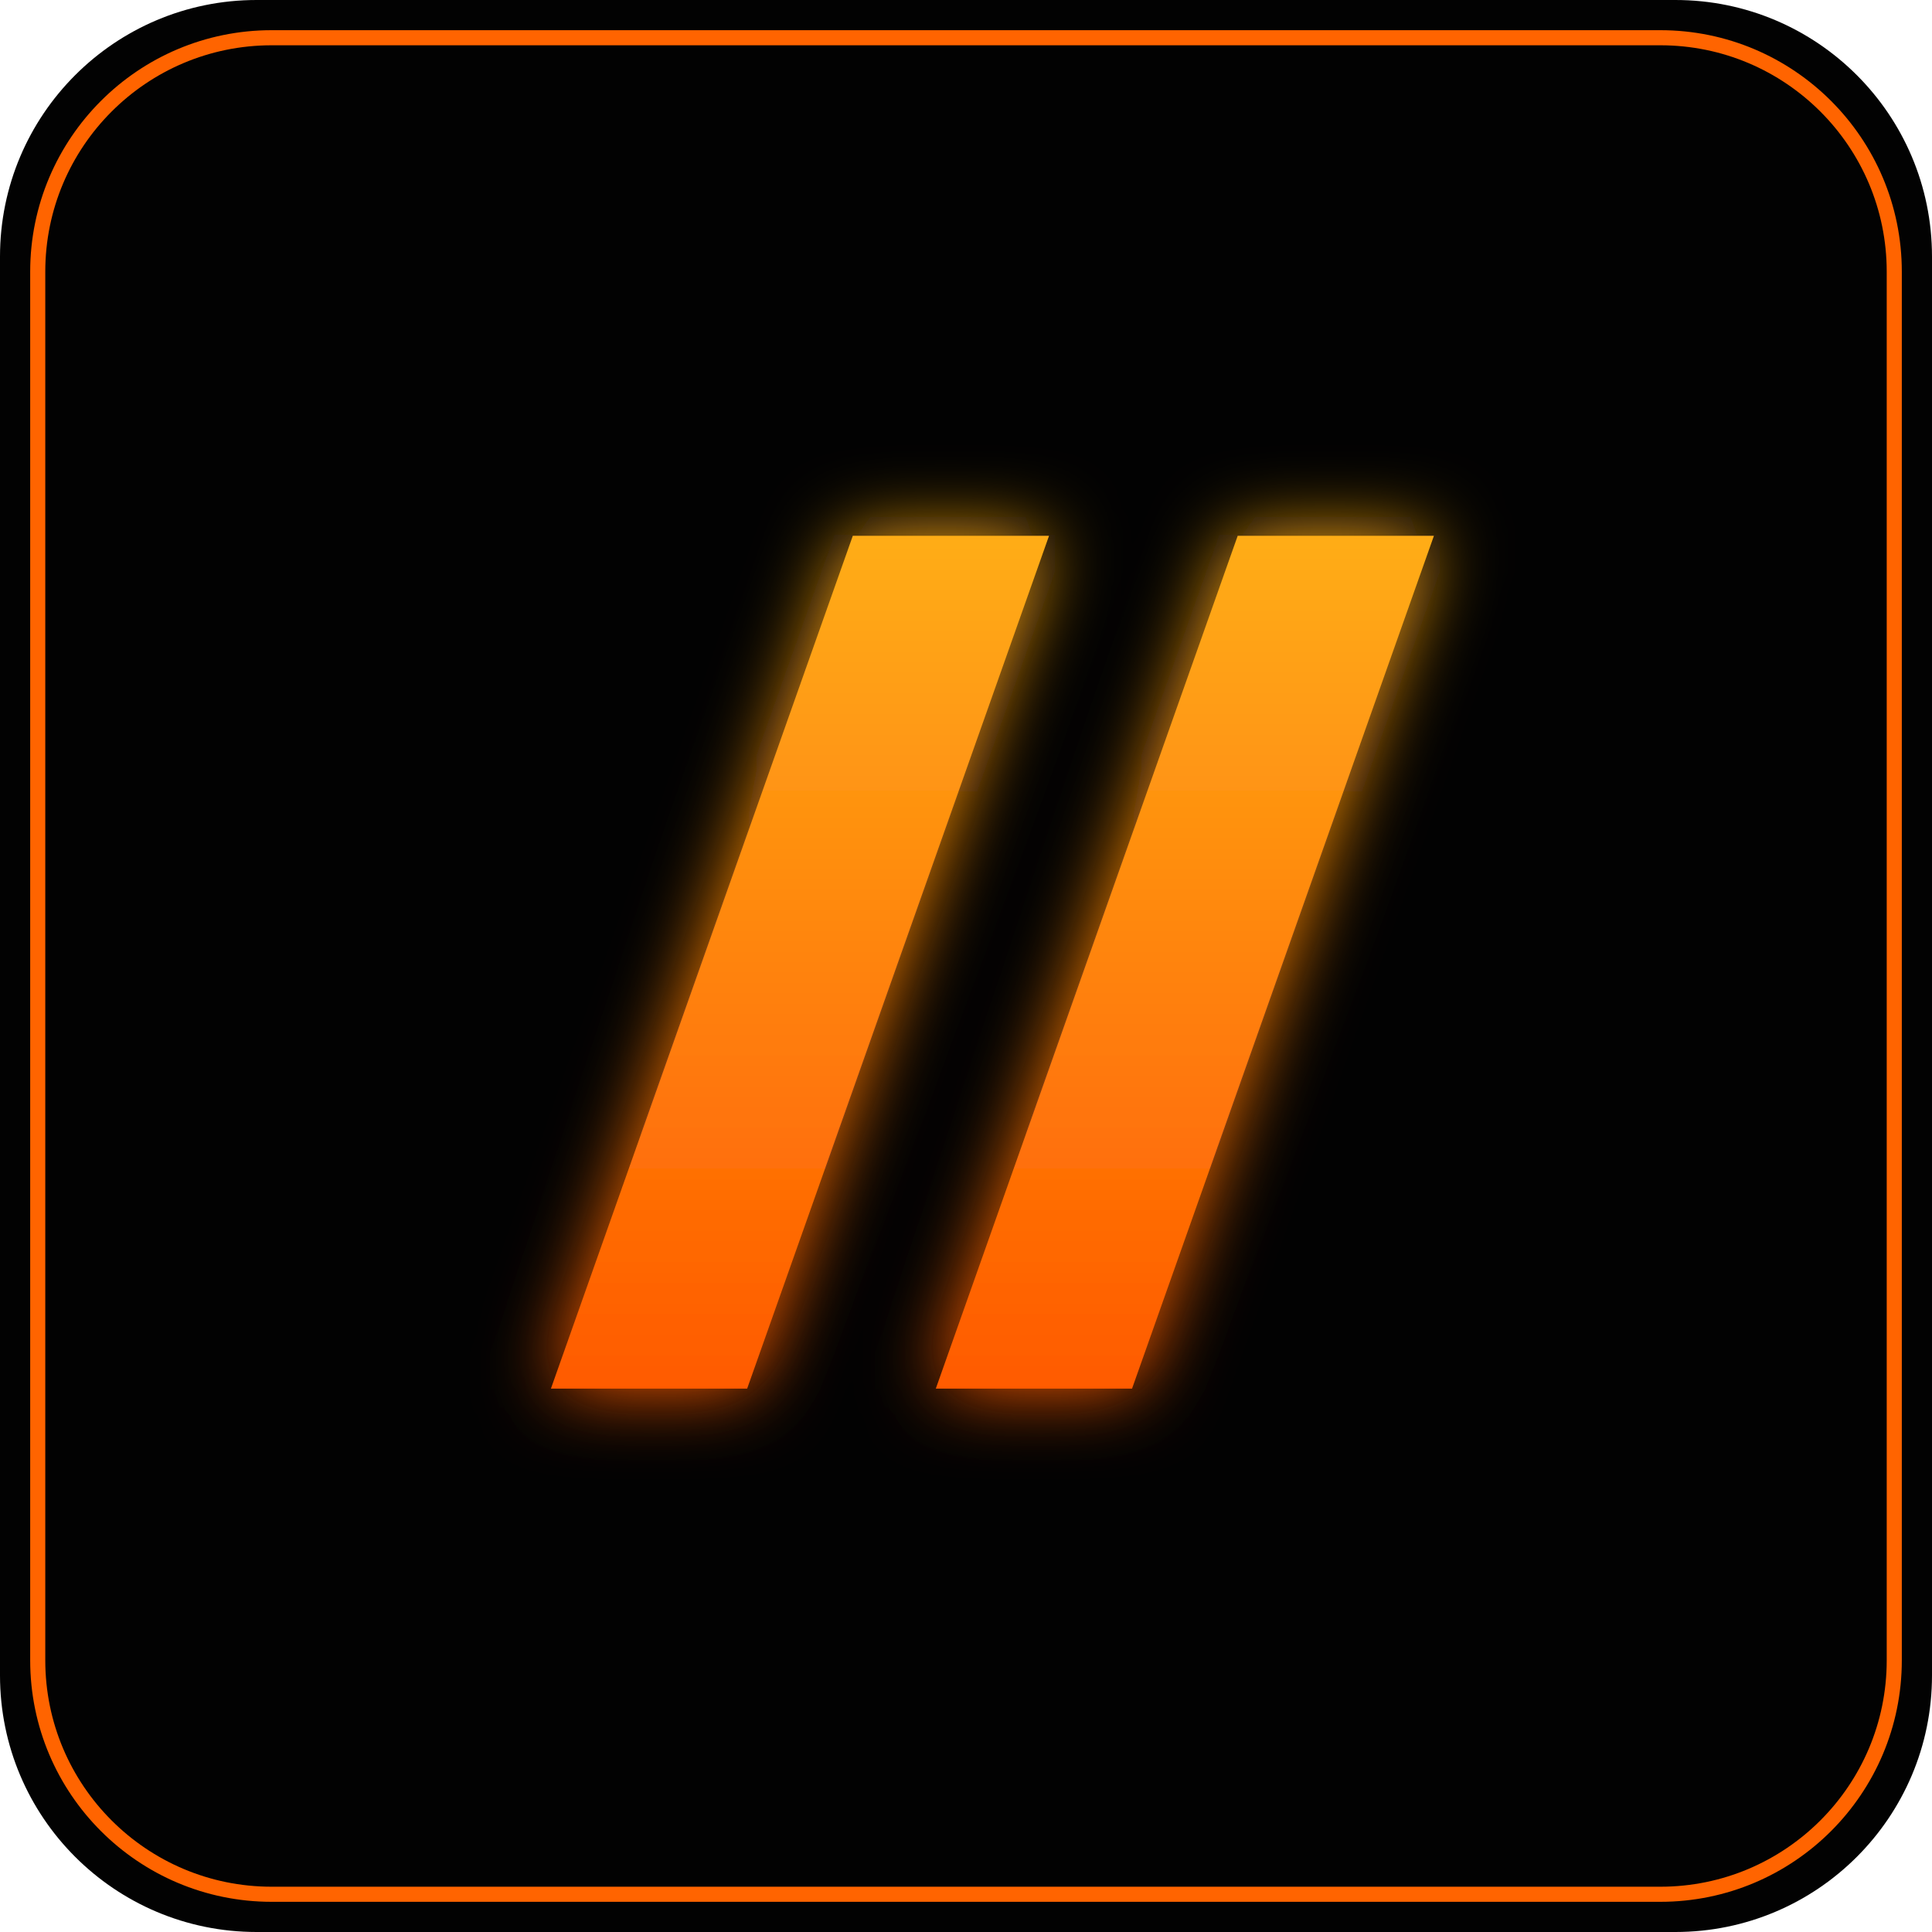
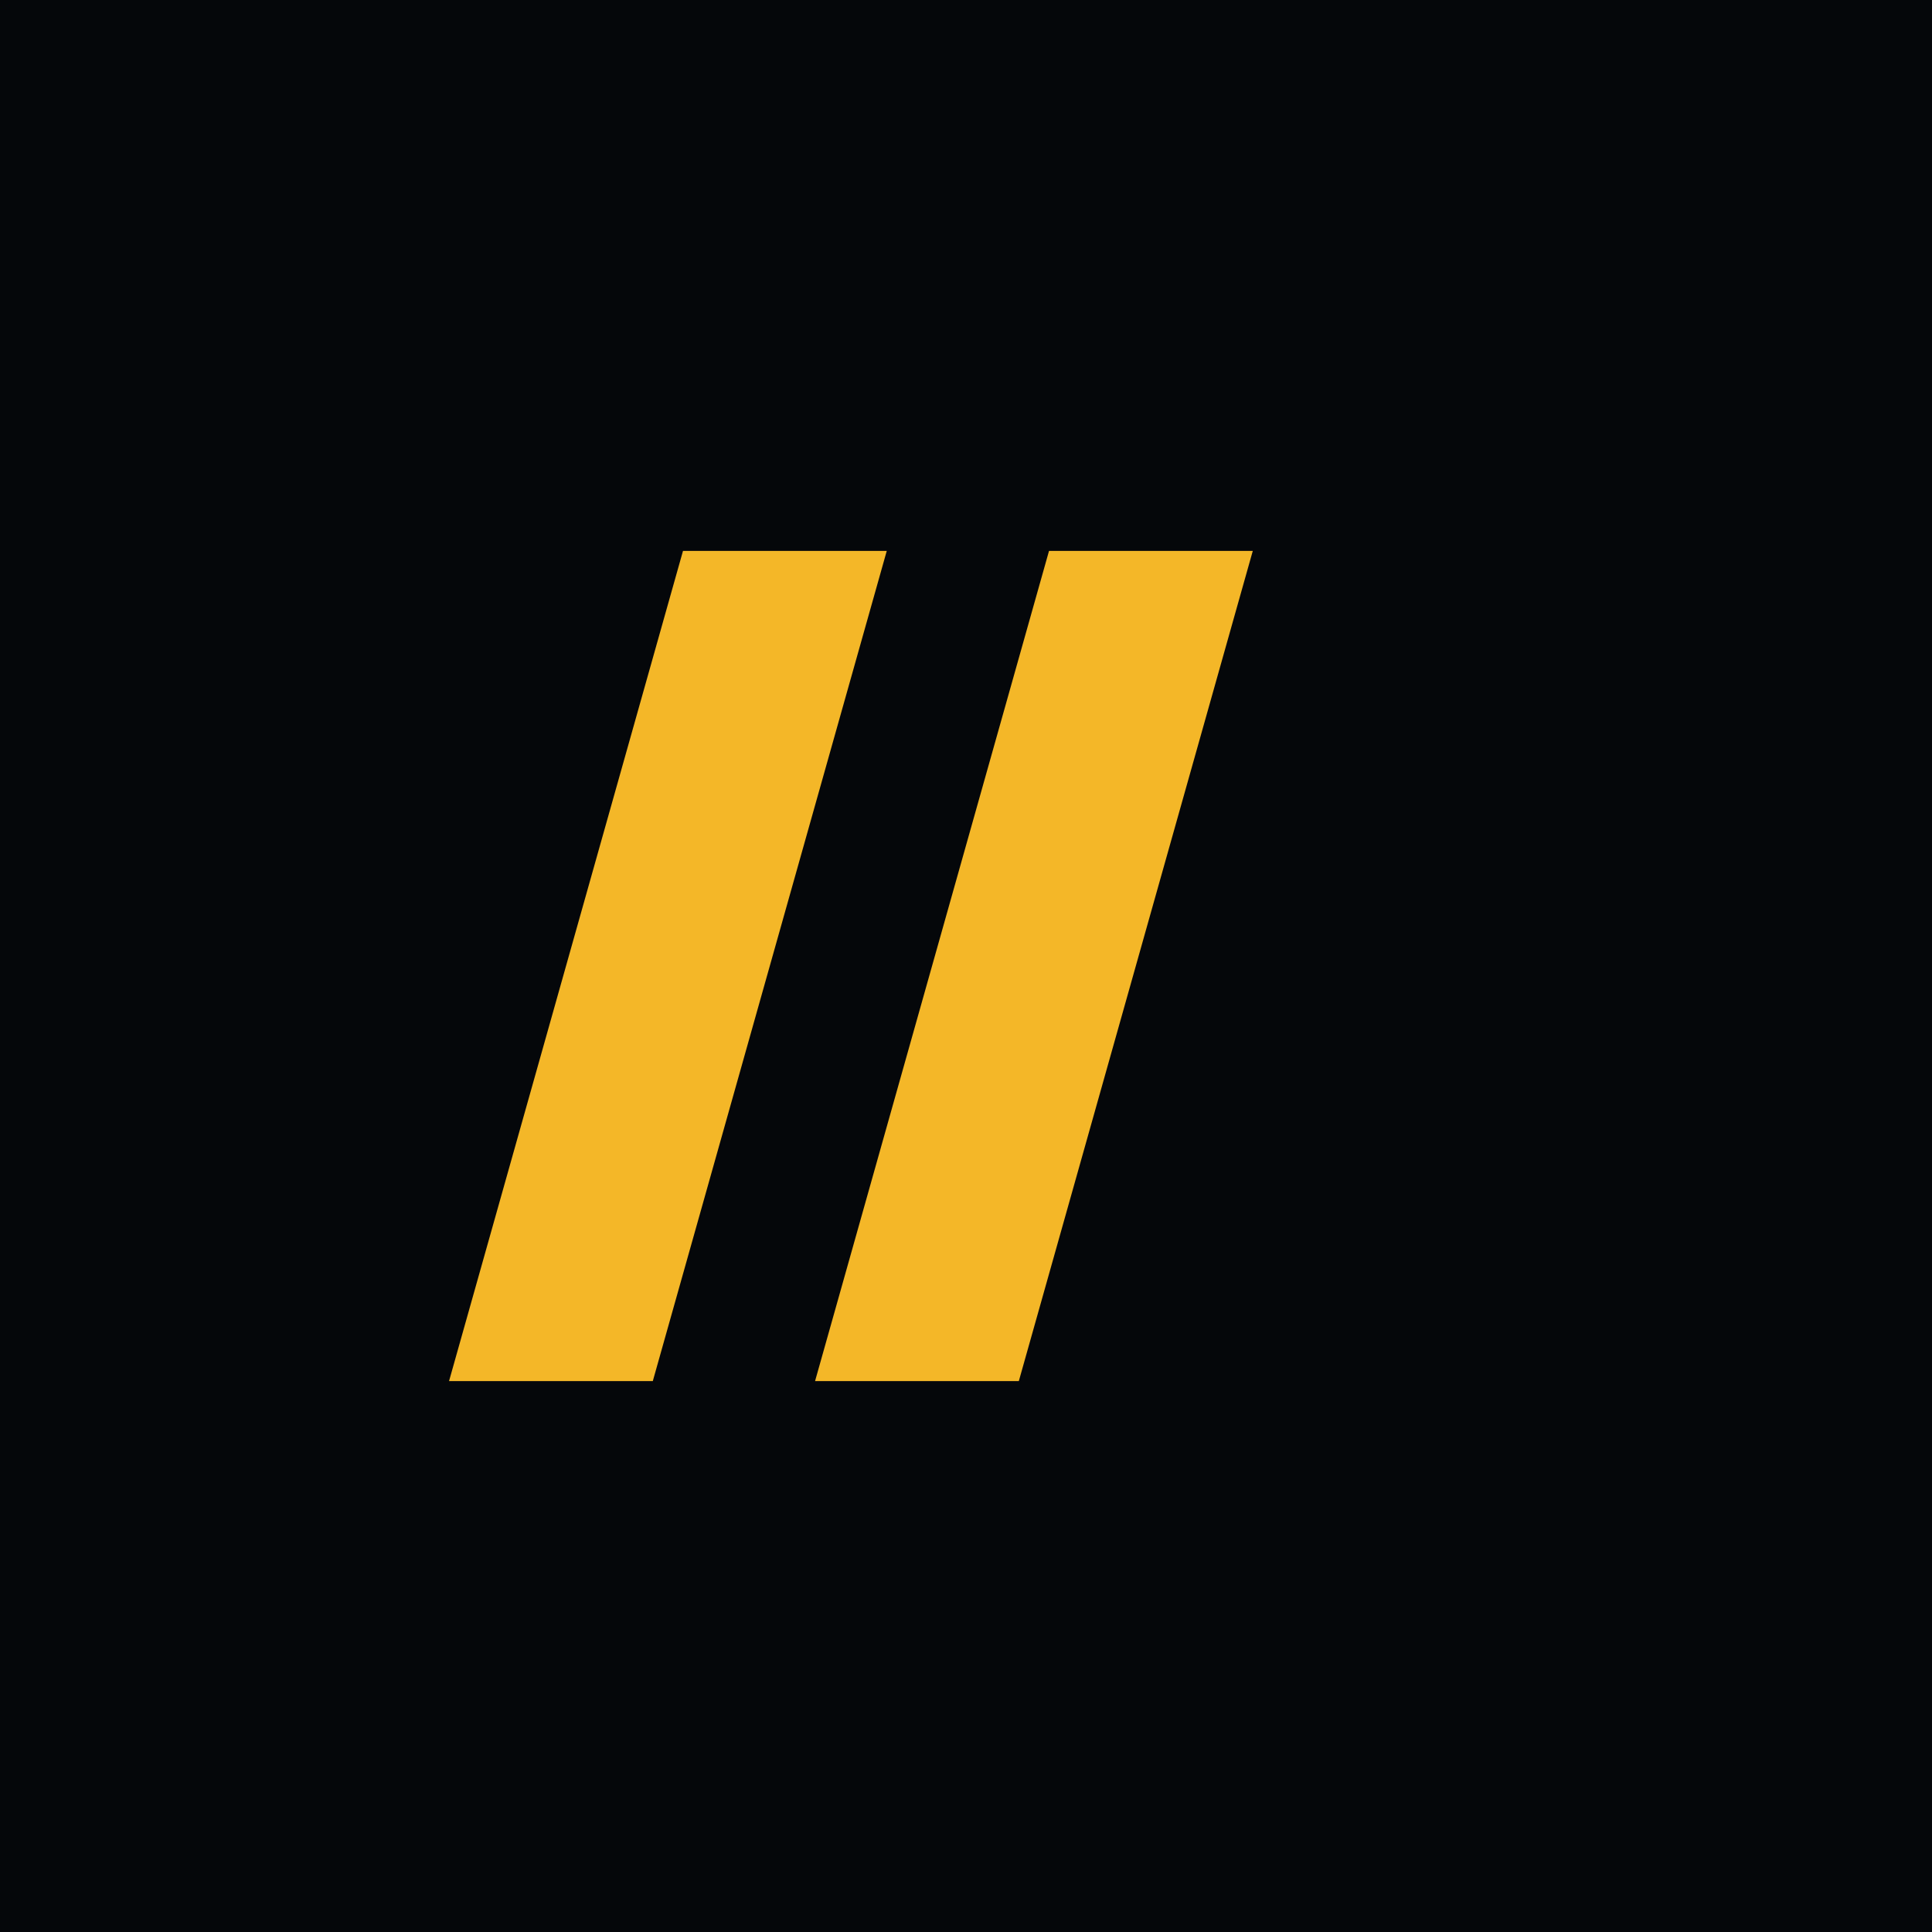
- <svg xmlns="http://www.w3.org/2000/svg" viewBox="0 0 256 256">
-   <defs>
-     <filter id="glow" x="-50%" y="-50%" width="200%" height="200%">
-       <feGaussianBlur stdDeviation="5" result="b" />
-       <feMerge>
-         <feMergeNode in="b" />
-         <feMergeNode in="SourceGraphic" />
-       </feMerge>
-     </filter>
-     <linearGradient id="o" x1="0" y1="0" x2="0" y2="1">
-       <stop offset="0" stop-color="#ffad19" />
-       <stop offset="1" stop-color="#ff5a00" />
-     </linearGradient>
-   </defs>
-   <rect width="256" height="256" rx="34" fill="#020202" />
-   <rect x="5" y="5" width="246" height="246" rx="31" fill="none" stroke="#ff6400" stroke-width="2" />
-   <g filter="url(#glow)" fill="url(#o)">
-     <path d="M73 184 L113 71 H139 L99 184 Z" />
-     <path d="M124 184 L164 71 H190 L150 184 Z" />
+ <svg xmlns="http://www.w3.org/2000/svg" viewBox="0 0 512 512">
+   <rect width="512" height="512" fill="#05070A" />
+   <g fill="#F4B728">
+     <polygon points="181,146 235,146 173,366 119,366" />
+     <polygon points="278,146 332,146 270,366 216,366" />
  </g>
</svg>
